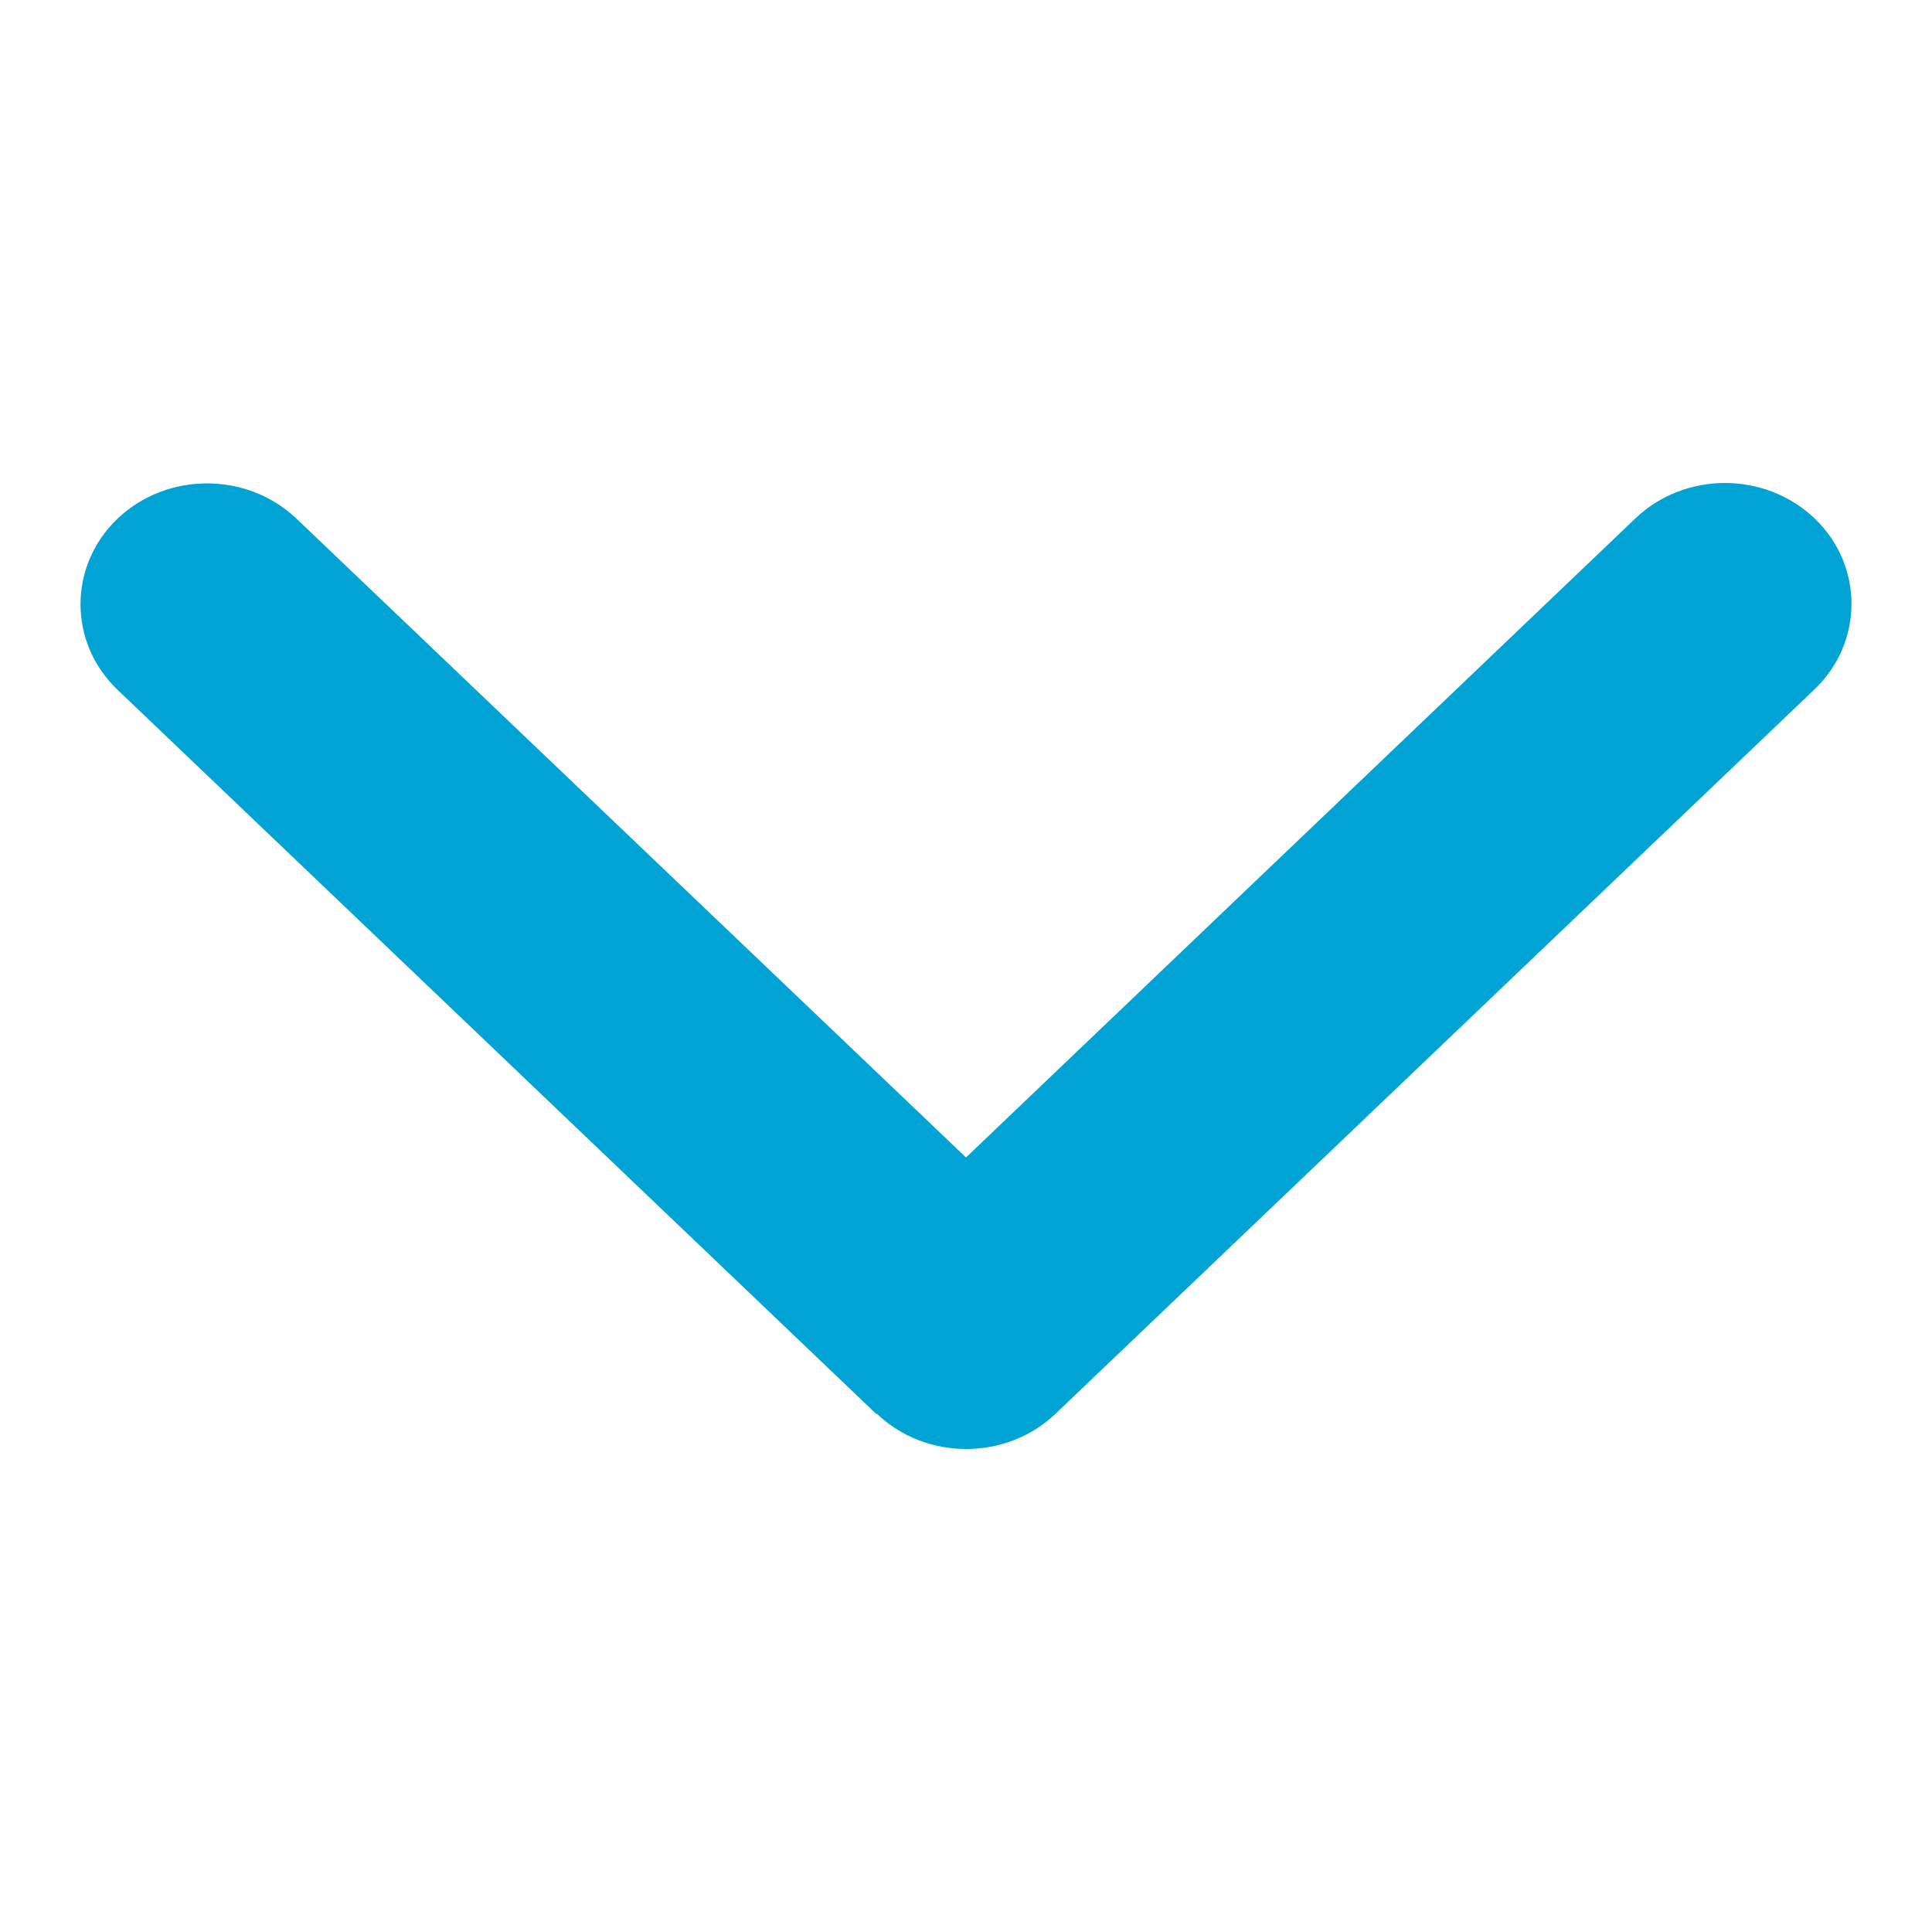
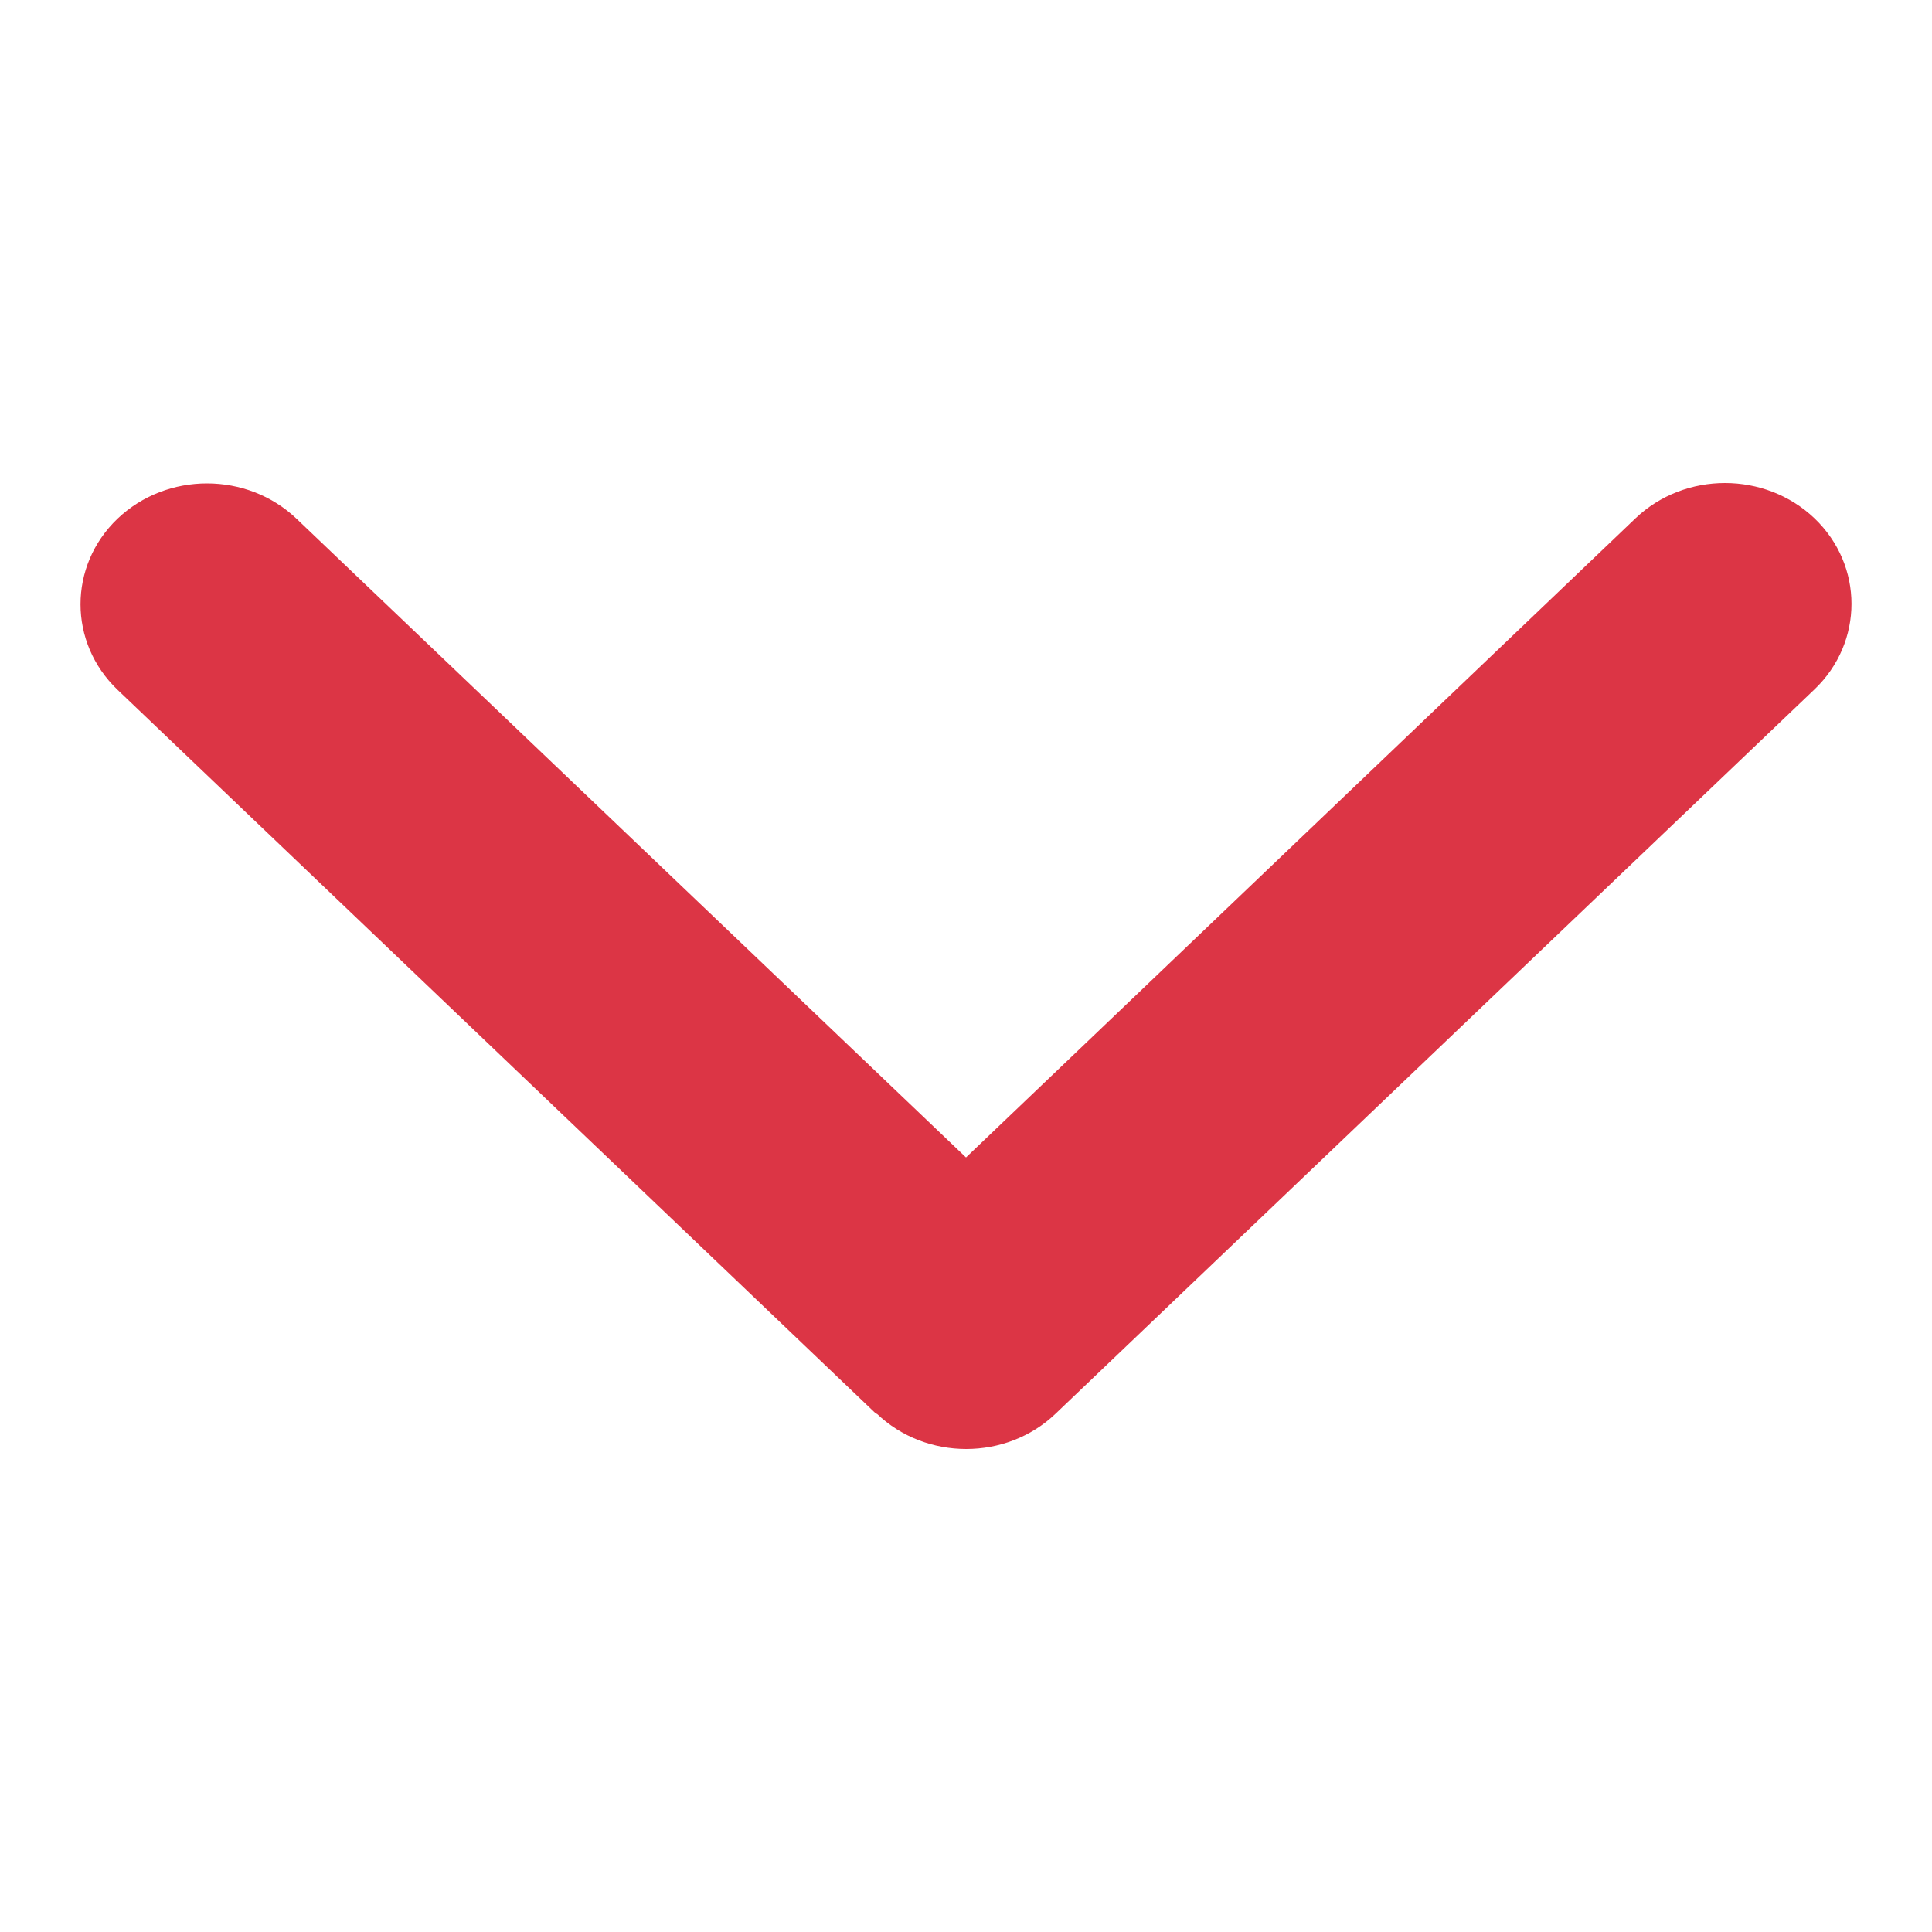
<svg xmlns="http://www.w3.org/2000/svg" width="10" height="10" viewBox="0 0 10 10" fill="none">
-   <path d="M4.538 7.317C4.793 7.561 5.209 7.561 5.464 7.317L9.392 3.568C9.647 3.324 9.647 2.927 9.392 2.683C9.136 2.439 8.721 2.439 8.465 2.683L5 5.991L1.535 2.685C1.279 2.441 0.864 2.441 0.608 2.685C0.353 2.929 0.353 3.326 0.608 3.57L4.536 7.319L4.538 7.317Z" fill="#00A3D3" />
+   <path d="M4.538 7.317C4.793 7.561 5.209 7.561 5.464 7.317L9.392 3.568C9.647 3.324 9.647 2.927 9.392 2.683C9.136 2.439 8.721 2.439 8.465 2.683L5 5.991L1.535 2.685C1.279 2.441 0.864 2.441 0.608 2.685C0.353 2.929 0.353 3.326 0.608 3.57L4.536 7.319L4.538 7.317Z" fill="#DC3545" />
</svg>
